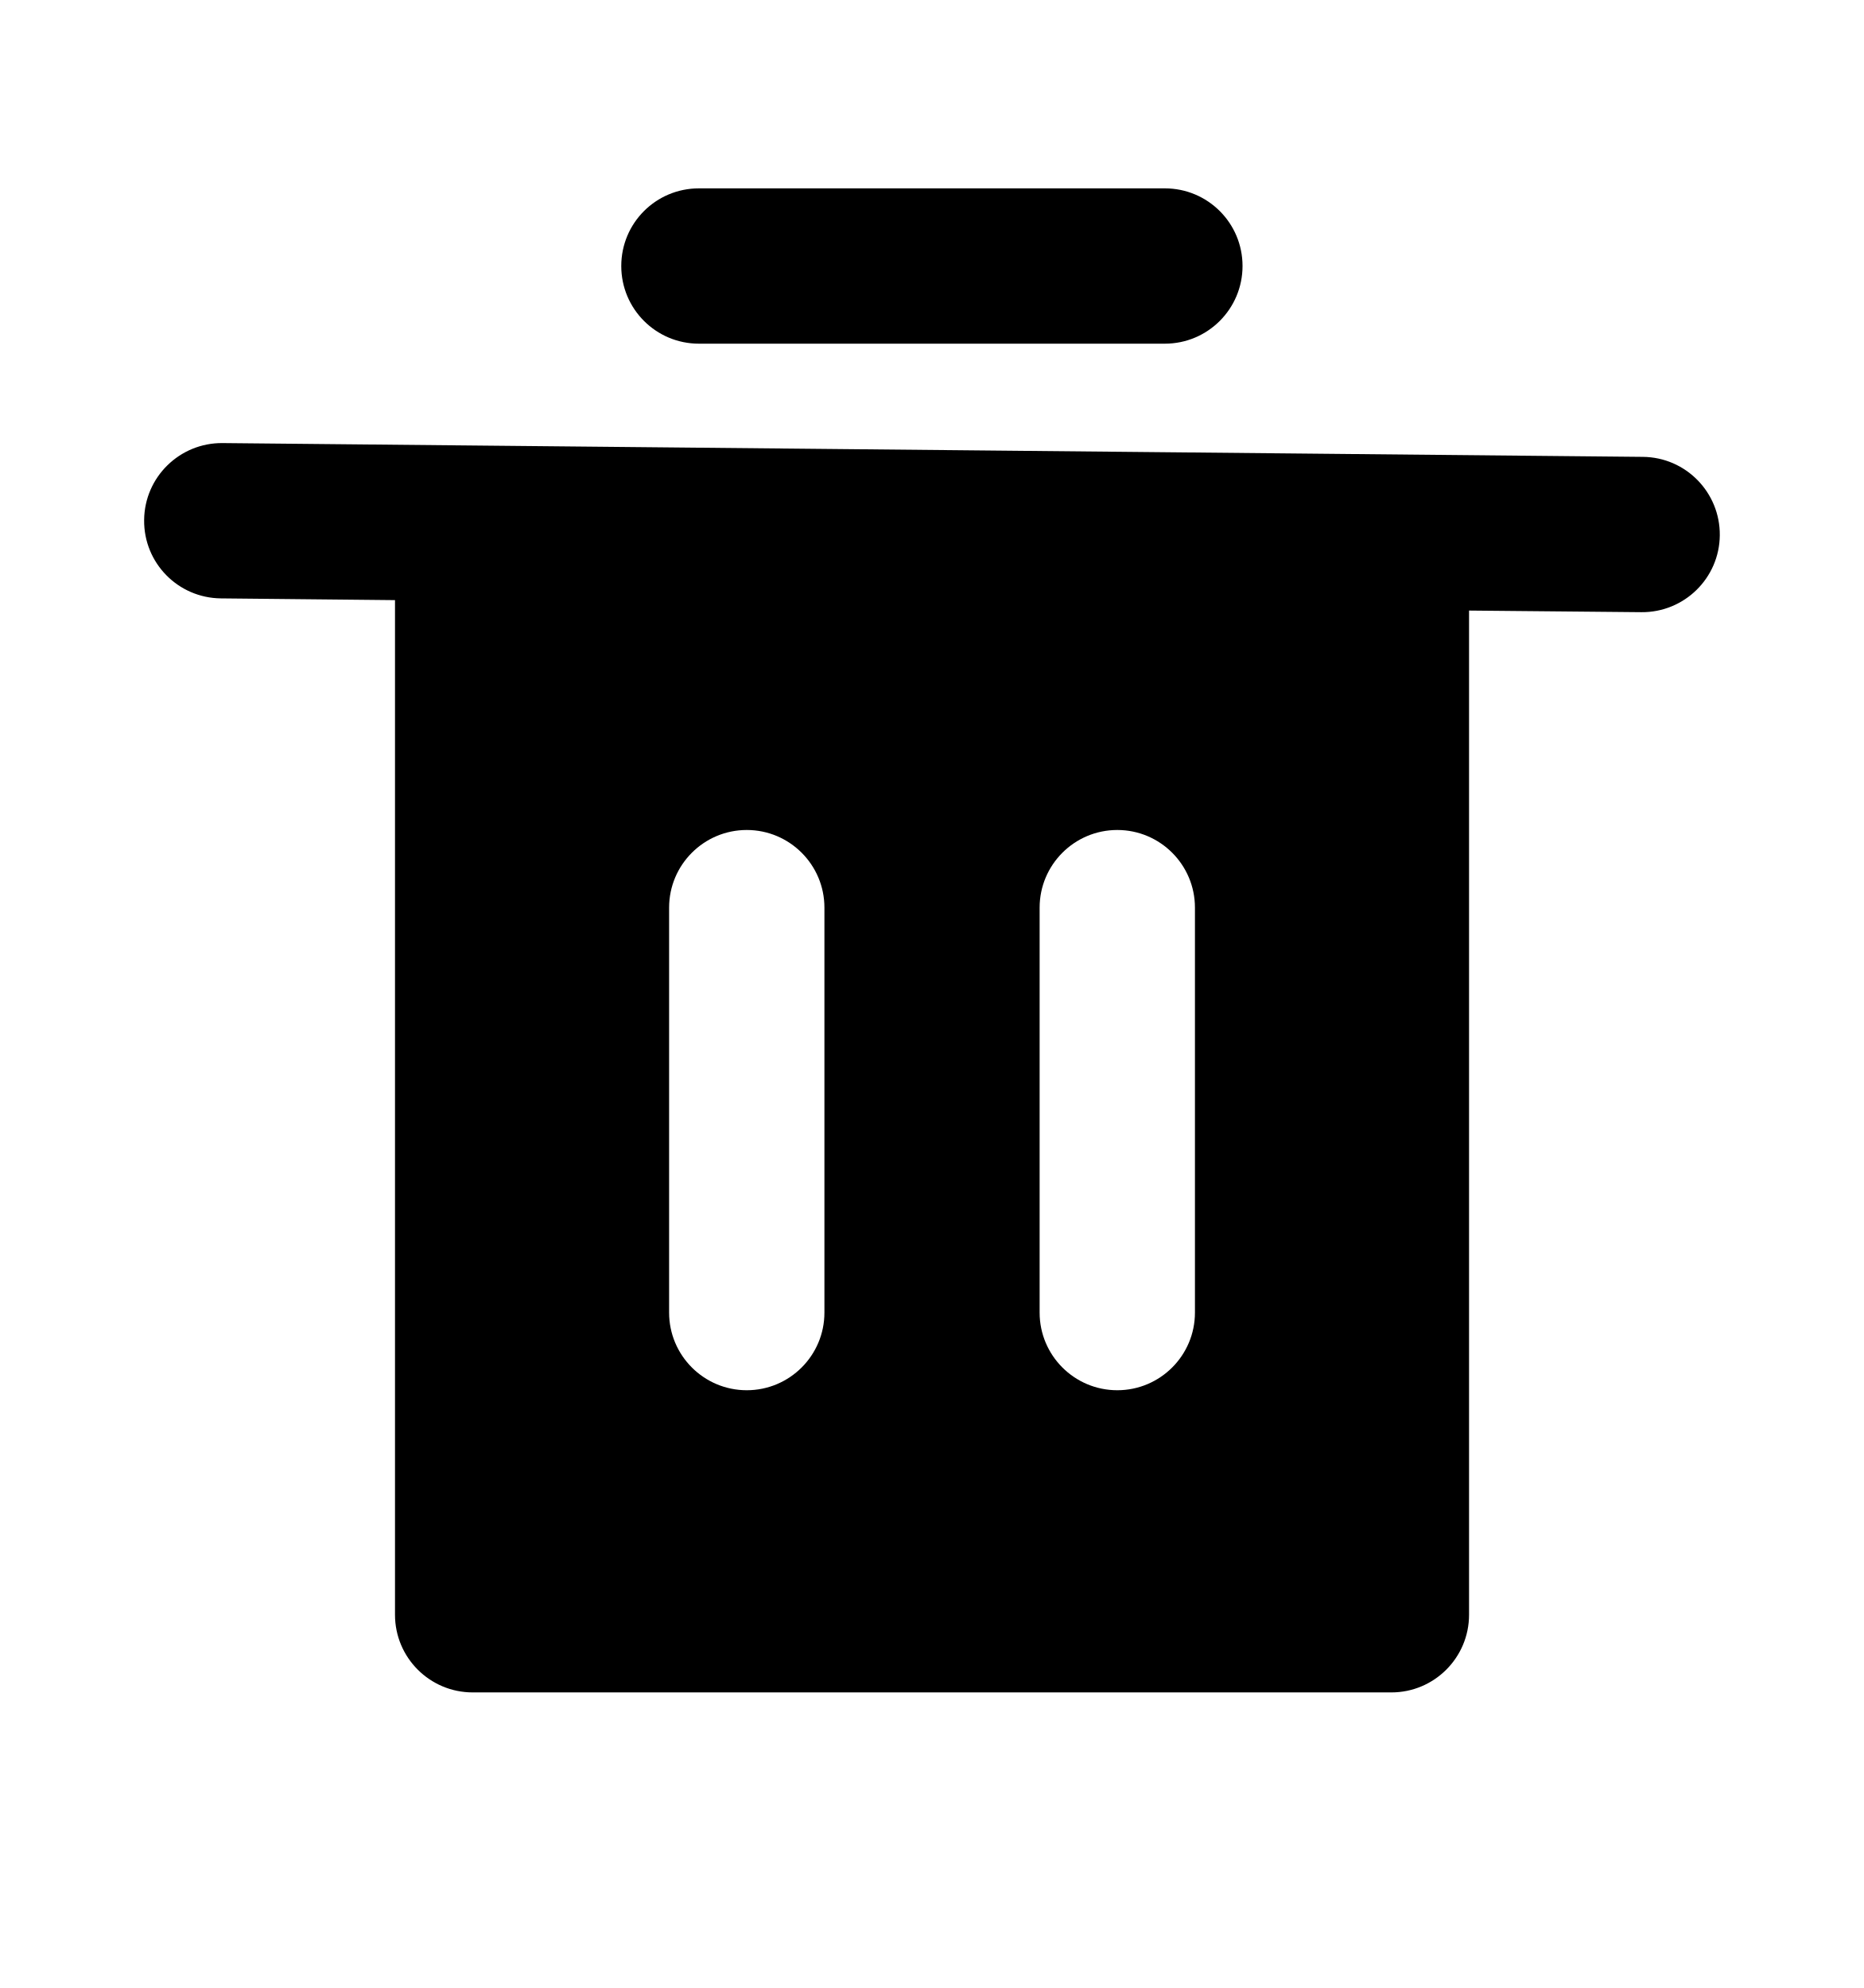
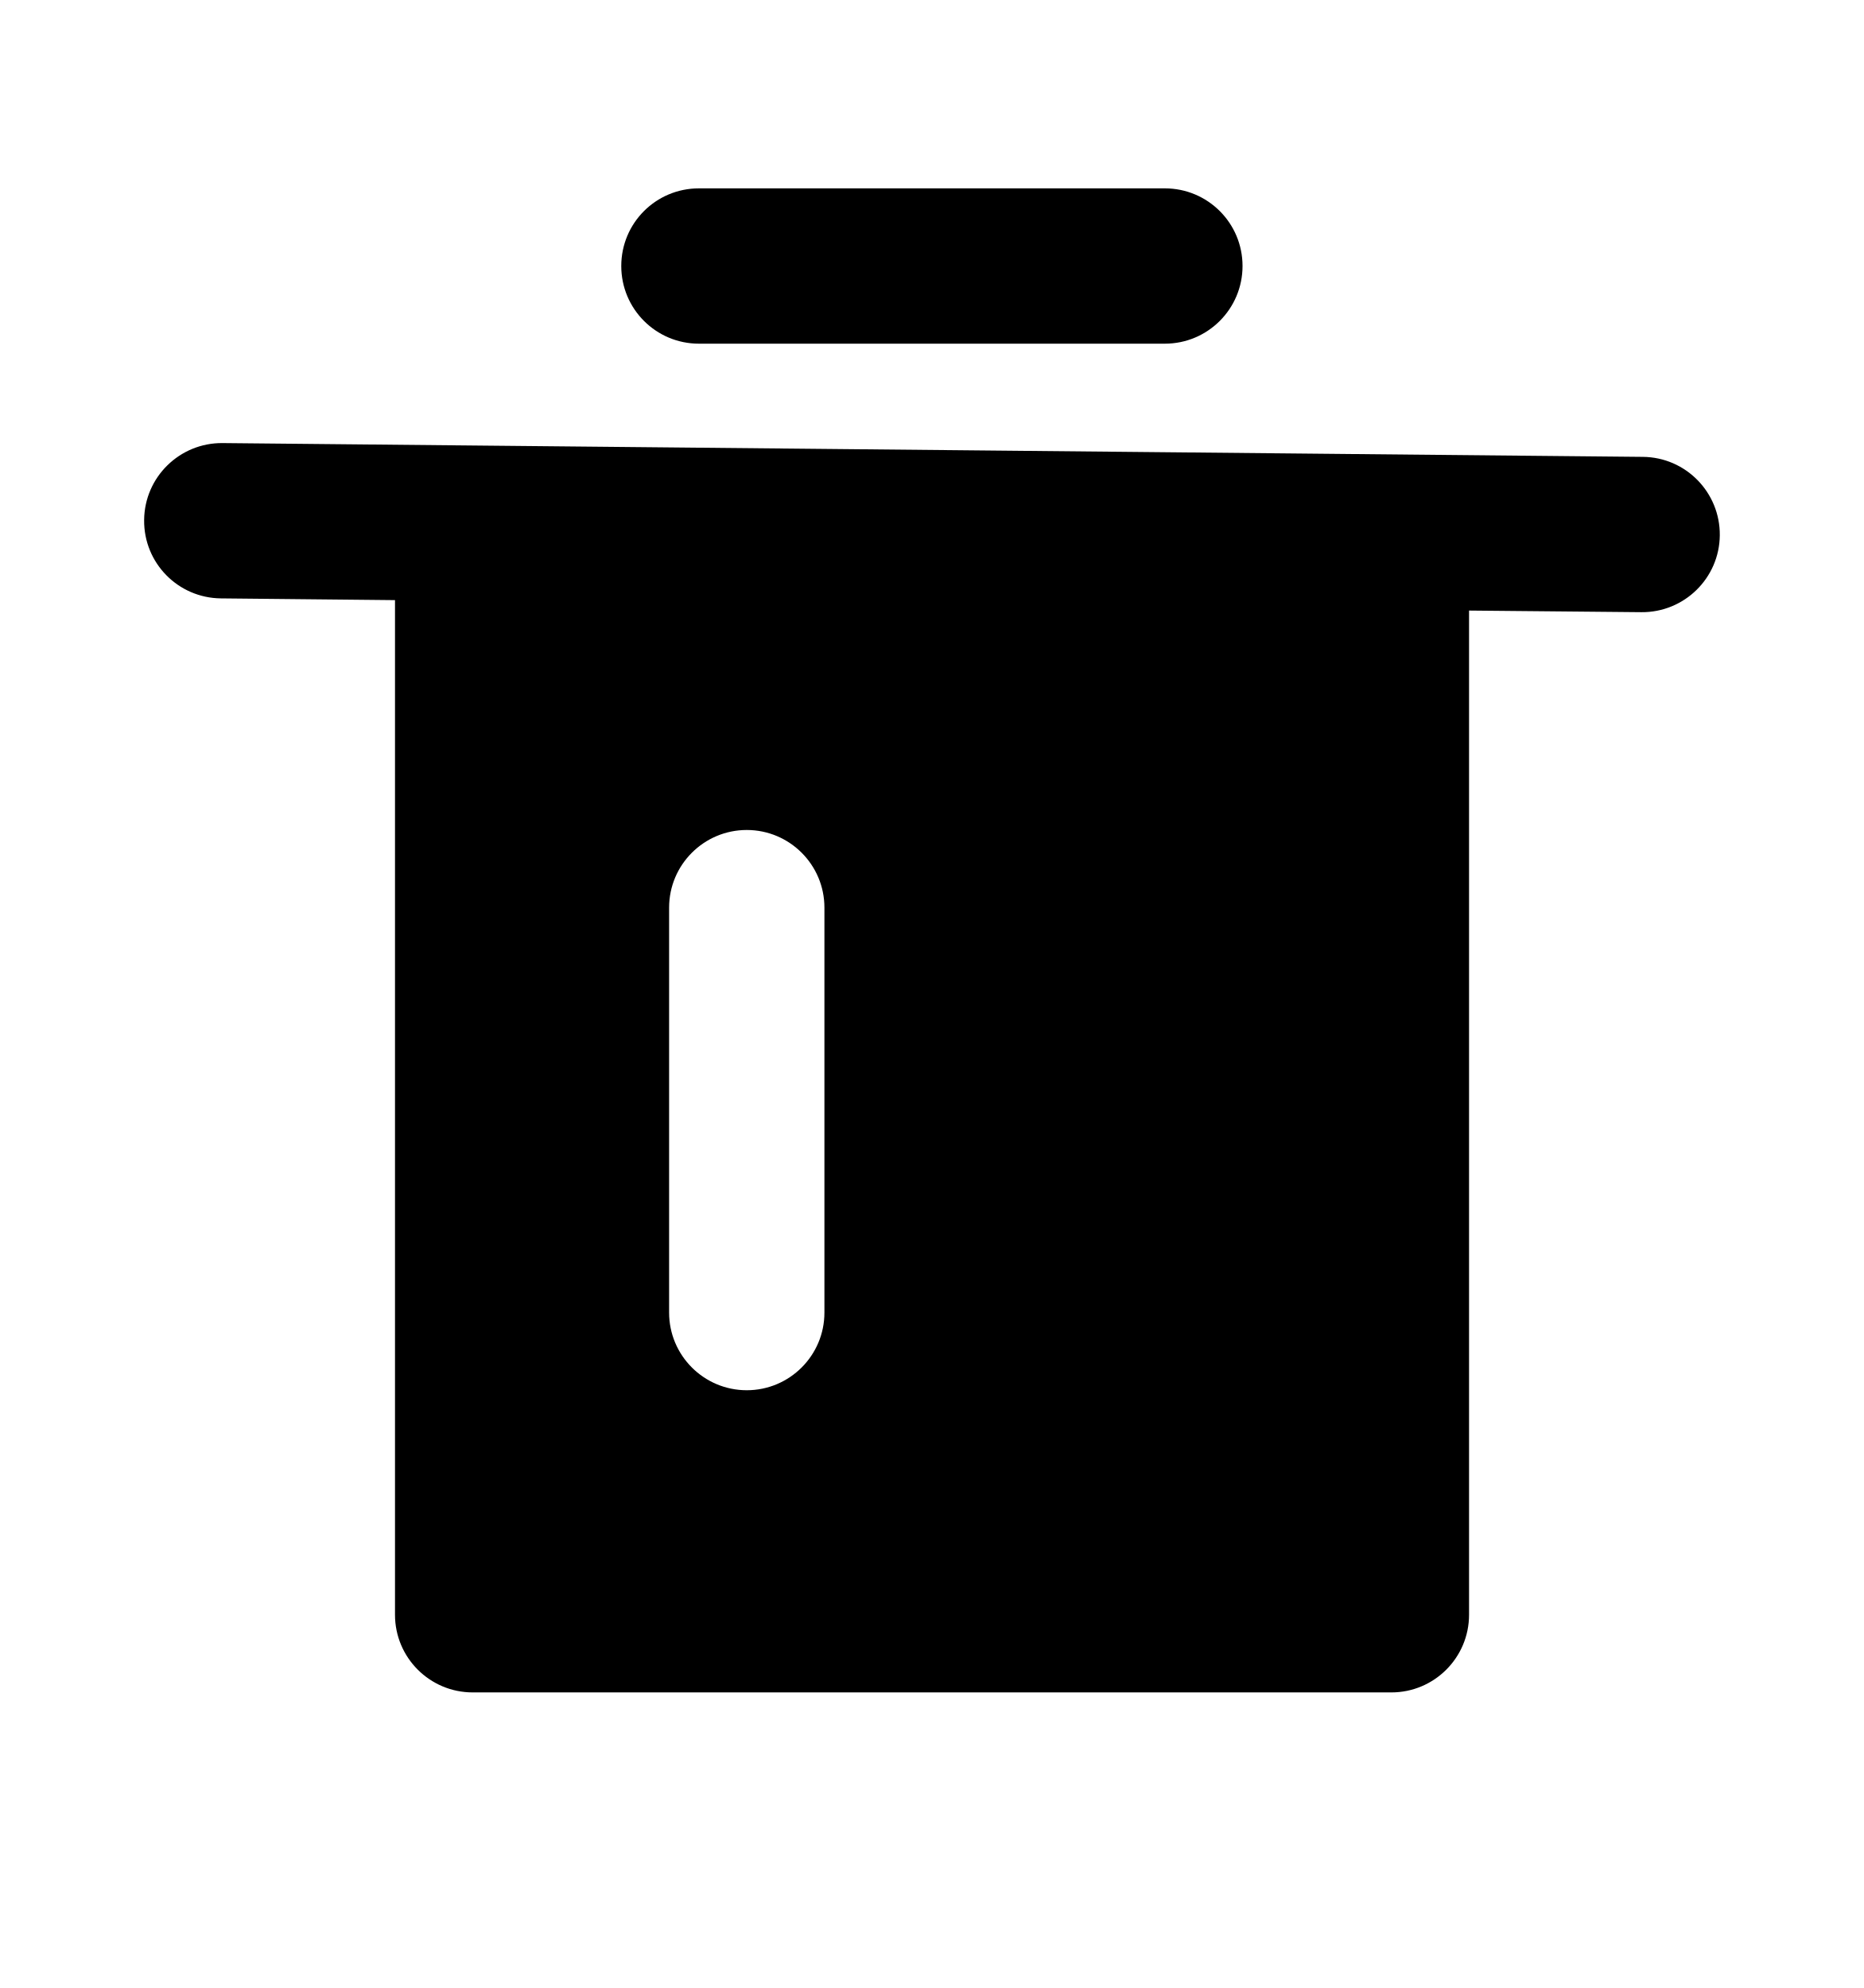
<svg xmlns="http://www.w3.org/2000/svg" width="15" height="16" viewBox="0 0 15 16" fill="none">
-   <path class="svg-path" fill-rule="evenodd" clip-rule="evenodd" d="M10 2.141C10 2.486 9.72 2.766 9.375 2.766L5.625 2.766C5.279 2.766 5 2.486 5 2.141C5 1.795 5.279 1.516 5.625 1.516H9.375C9.72 1.516 10 1.795 10 2.141ZM1.16 4.185C1.163 3.84 1.446 3.563 1.791 3.566L13.222 3.677C13.567 3.68 13.844 3.963 13.841 4.308C13.838 4.653 13.555 4.93 13.21 4.927L11.823 4.914V12.996C11.823 13.341 11.543 13.621 11.198 13.621H3.804C3.459 13.621 3.179 13.341 3.179 12.996V4.83L1.779 4.816C1.433 4.813 1.156 4.531 1.16 4.185ZM6.635 7.305C6.635 6.96 6.355 6.68 6.01 6.68C5.665 6.68 5.385 6.96 5.385 7.305V10.564C5.385 10.909 5.665 11.189 6.01 11.189C6.355 11.189 6.635 10.909 6.635 10.564V7.305ZM8.992 6.68C9.337 6.68 9.617 6.96 9.617 7.305V10.564C9.617 10.909 9.337 11.189 8.992 11.189C8.647 11.189 8.367 10.909 8.367 10.564V7.305C8.367 6.96 8.647 6.68 8.992 6.68Z" fill="currentColor" />
+   <path className="svg-path" fillRule="evenodd" clipRule="evenodd" d="M10 2.141C10 2.486 9.72 2.766 9.375 2.766L5.625 2.766C5.279 2.766 5 2.486 5 2.141C5 1.795 5.279 1.516 5.625 1.516H9.375C9.72 1.516 10 1.795 10 2.141ZM1.16 4.185C1.163 3.84 1.446 3.563 1.791 3.566L13.222 3.677C13.567 3.68 13.844 3.963 13.841 4.308C13.838 4.653 13.555 4.93 13.21 4.927L11.823 4.914V12.996C11.823 13.341 11.543 13.621 11.198 13.621H3.804C3.459 13.621 3.179 13.341 3.179 12.996V4.83L1.779 4.816C1.433 4.813 1.156 4.531 1.16 4.185ZM6.635 7.305C6.635 6.96 6.355 6.68 6.01 6.68C5.665 6.68 5.385 6.96 5.385 7.305V10.564C5.385 10.909 5.665 11.189 6.01 11.189C6.355 11.189 6.635 10.909 6.635 10.564V7.305ZM8.992 6.68C9.337 6.68 9.617 6.96 9.617 7.305V10.564C9.617 10.909 9.337 11.189 8.992 11.189C8.647 11.189 8.367 10.909 8.367 10.564V7.305C8.367 6.96 8.647 6.68 8.992 6.68Z" fill="currentColor" />
</svg>
